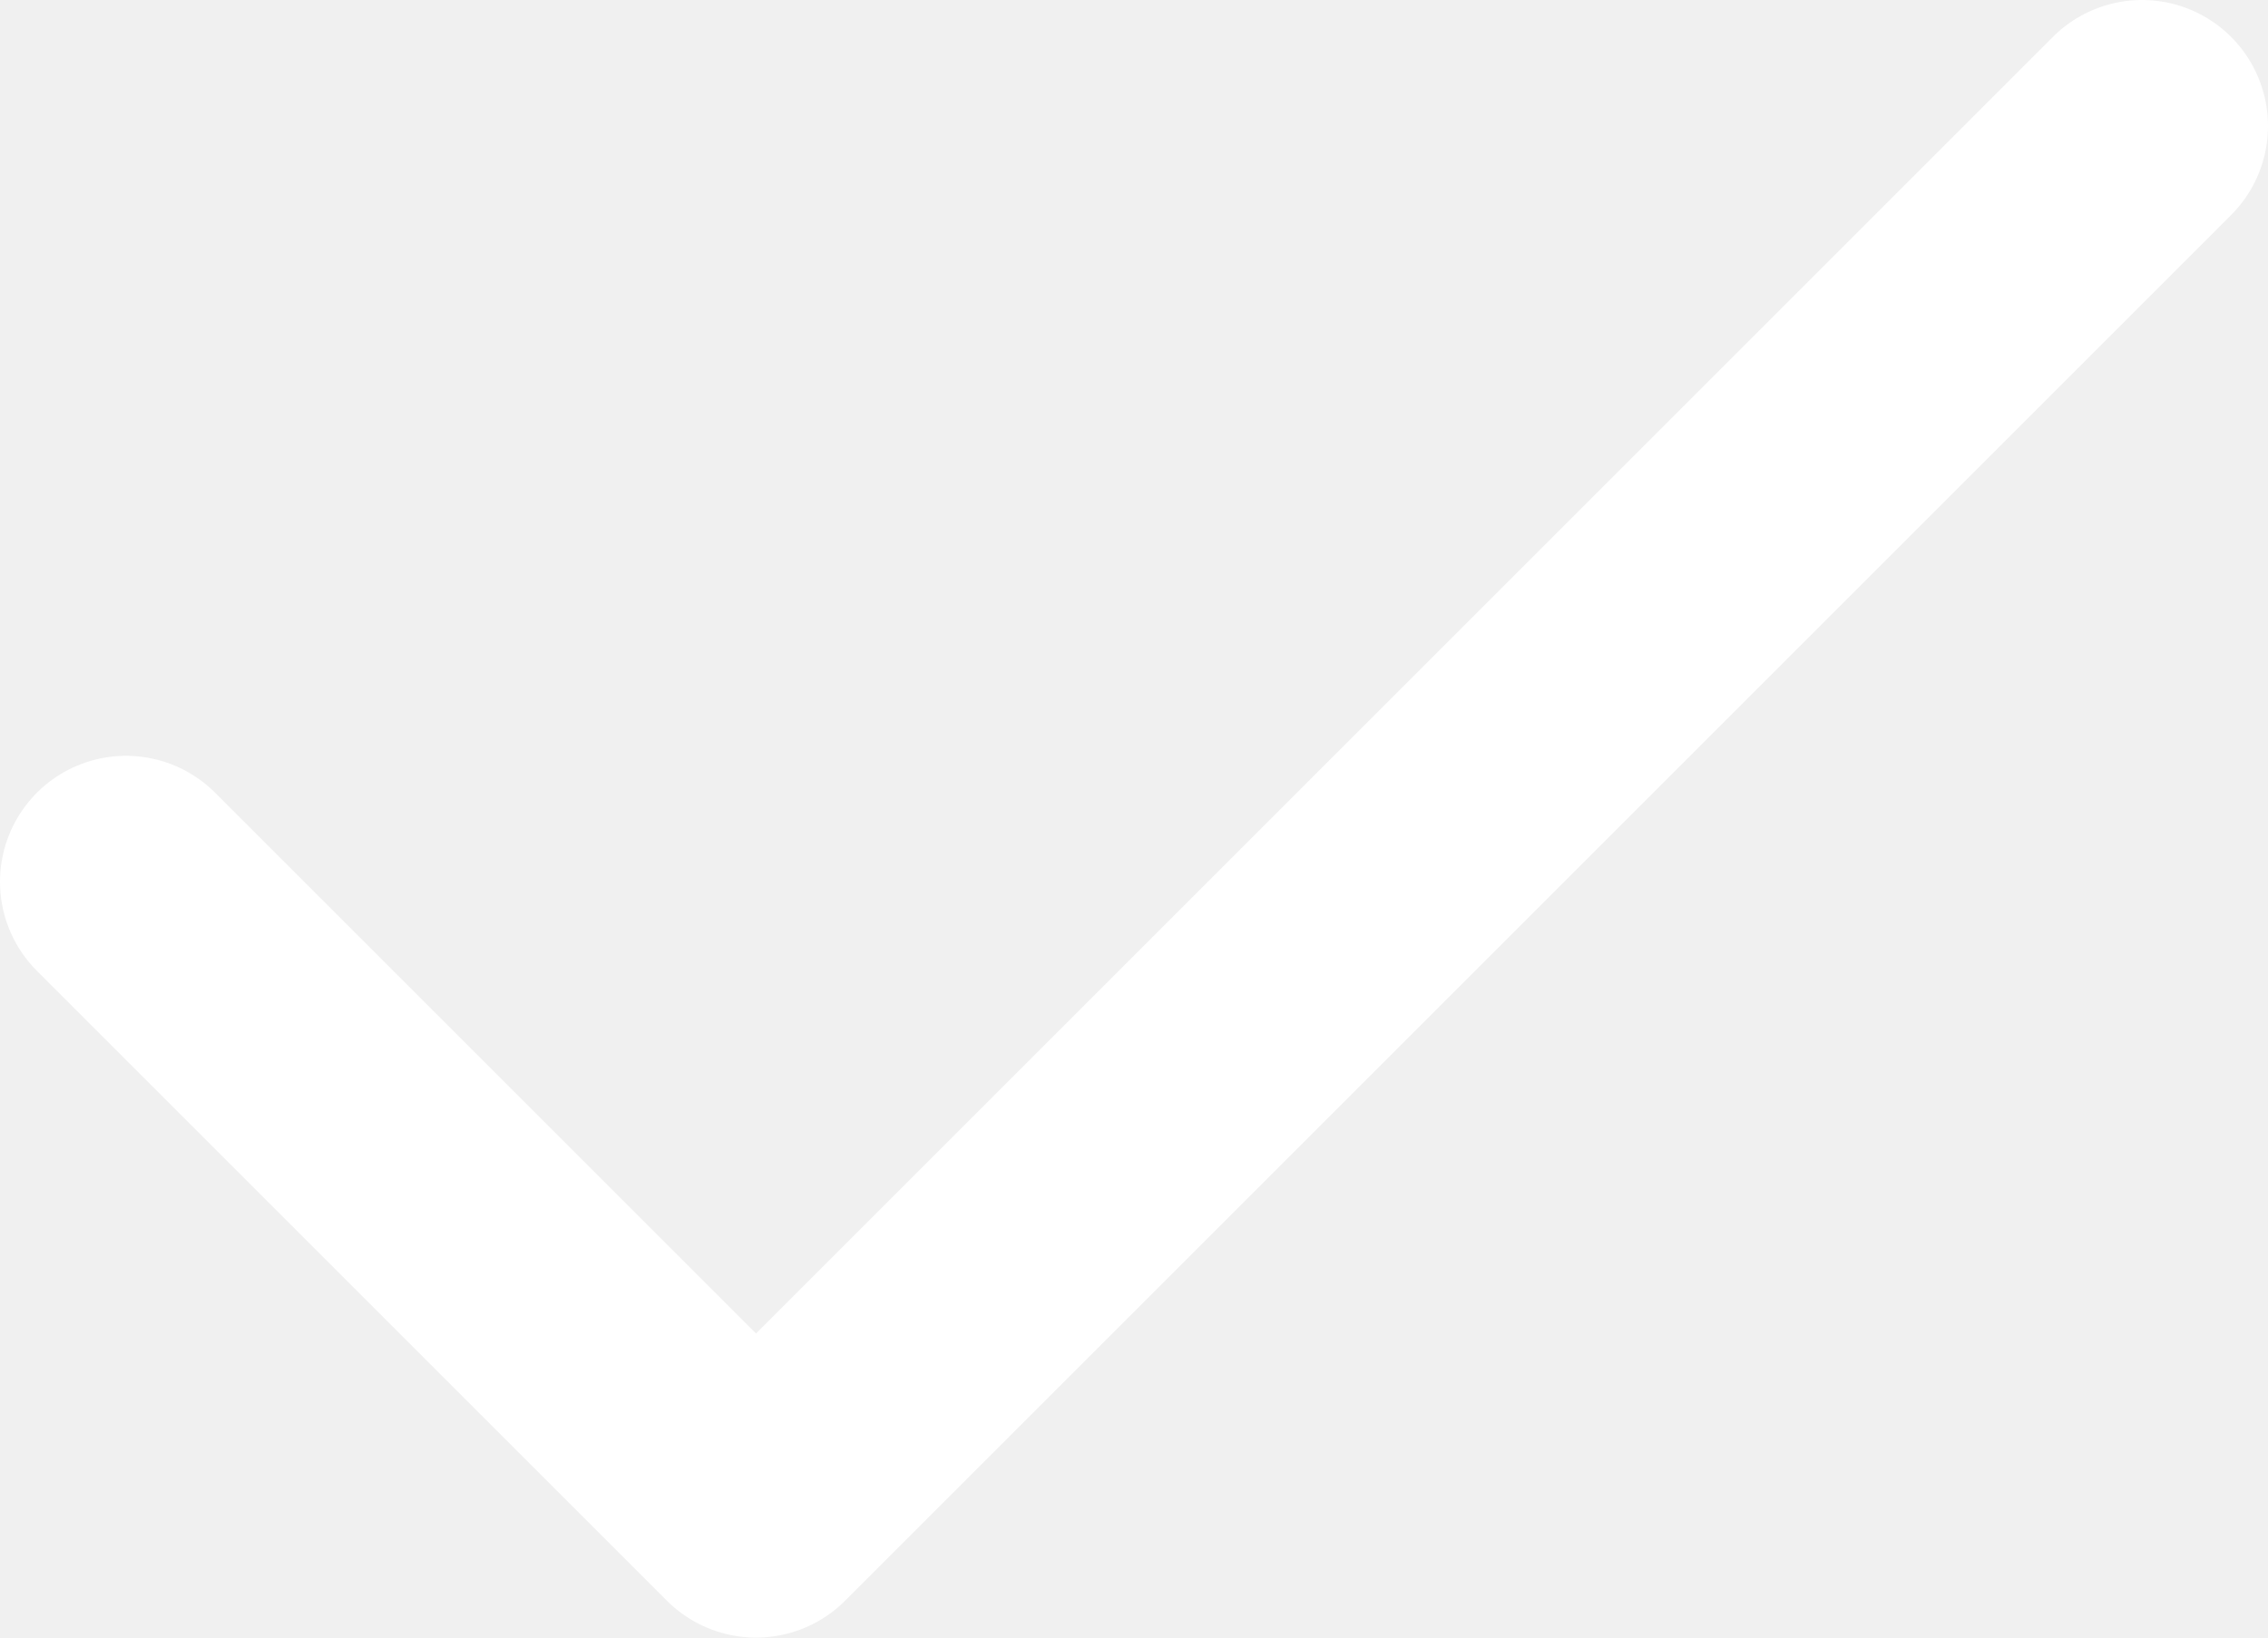
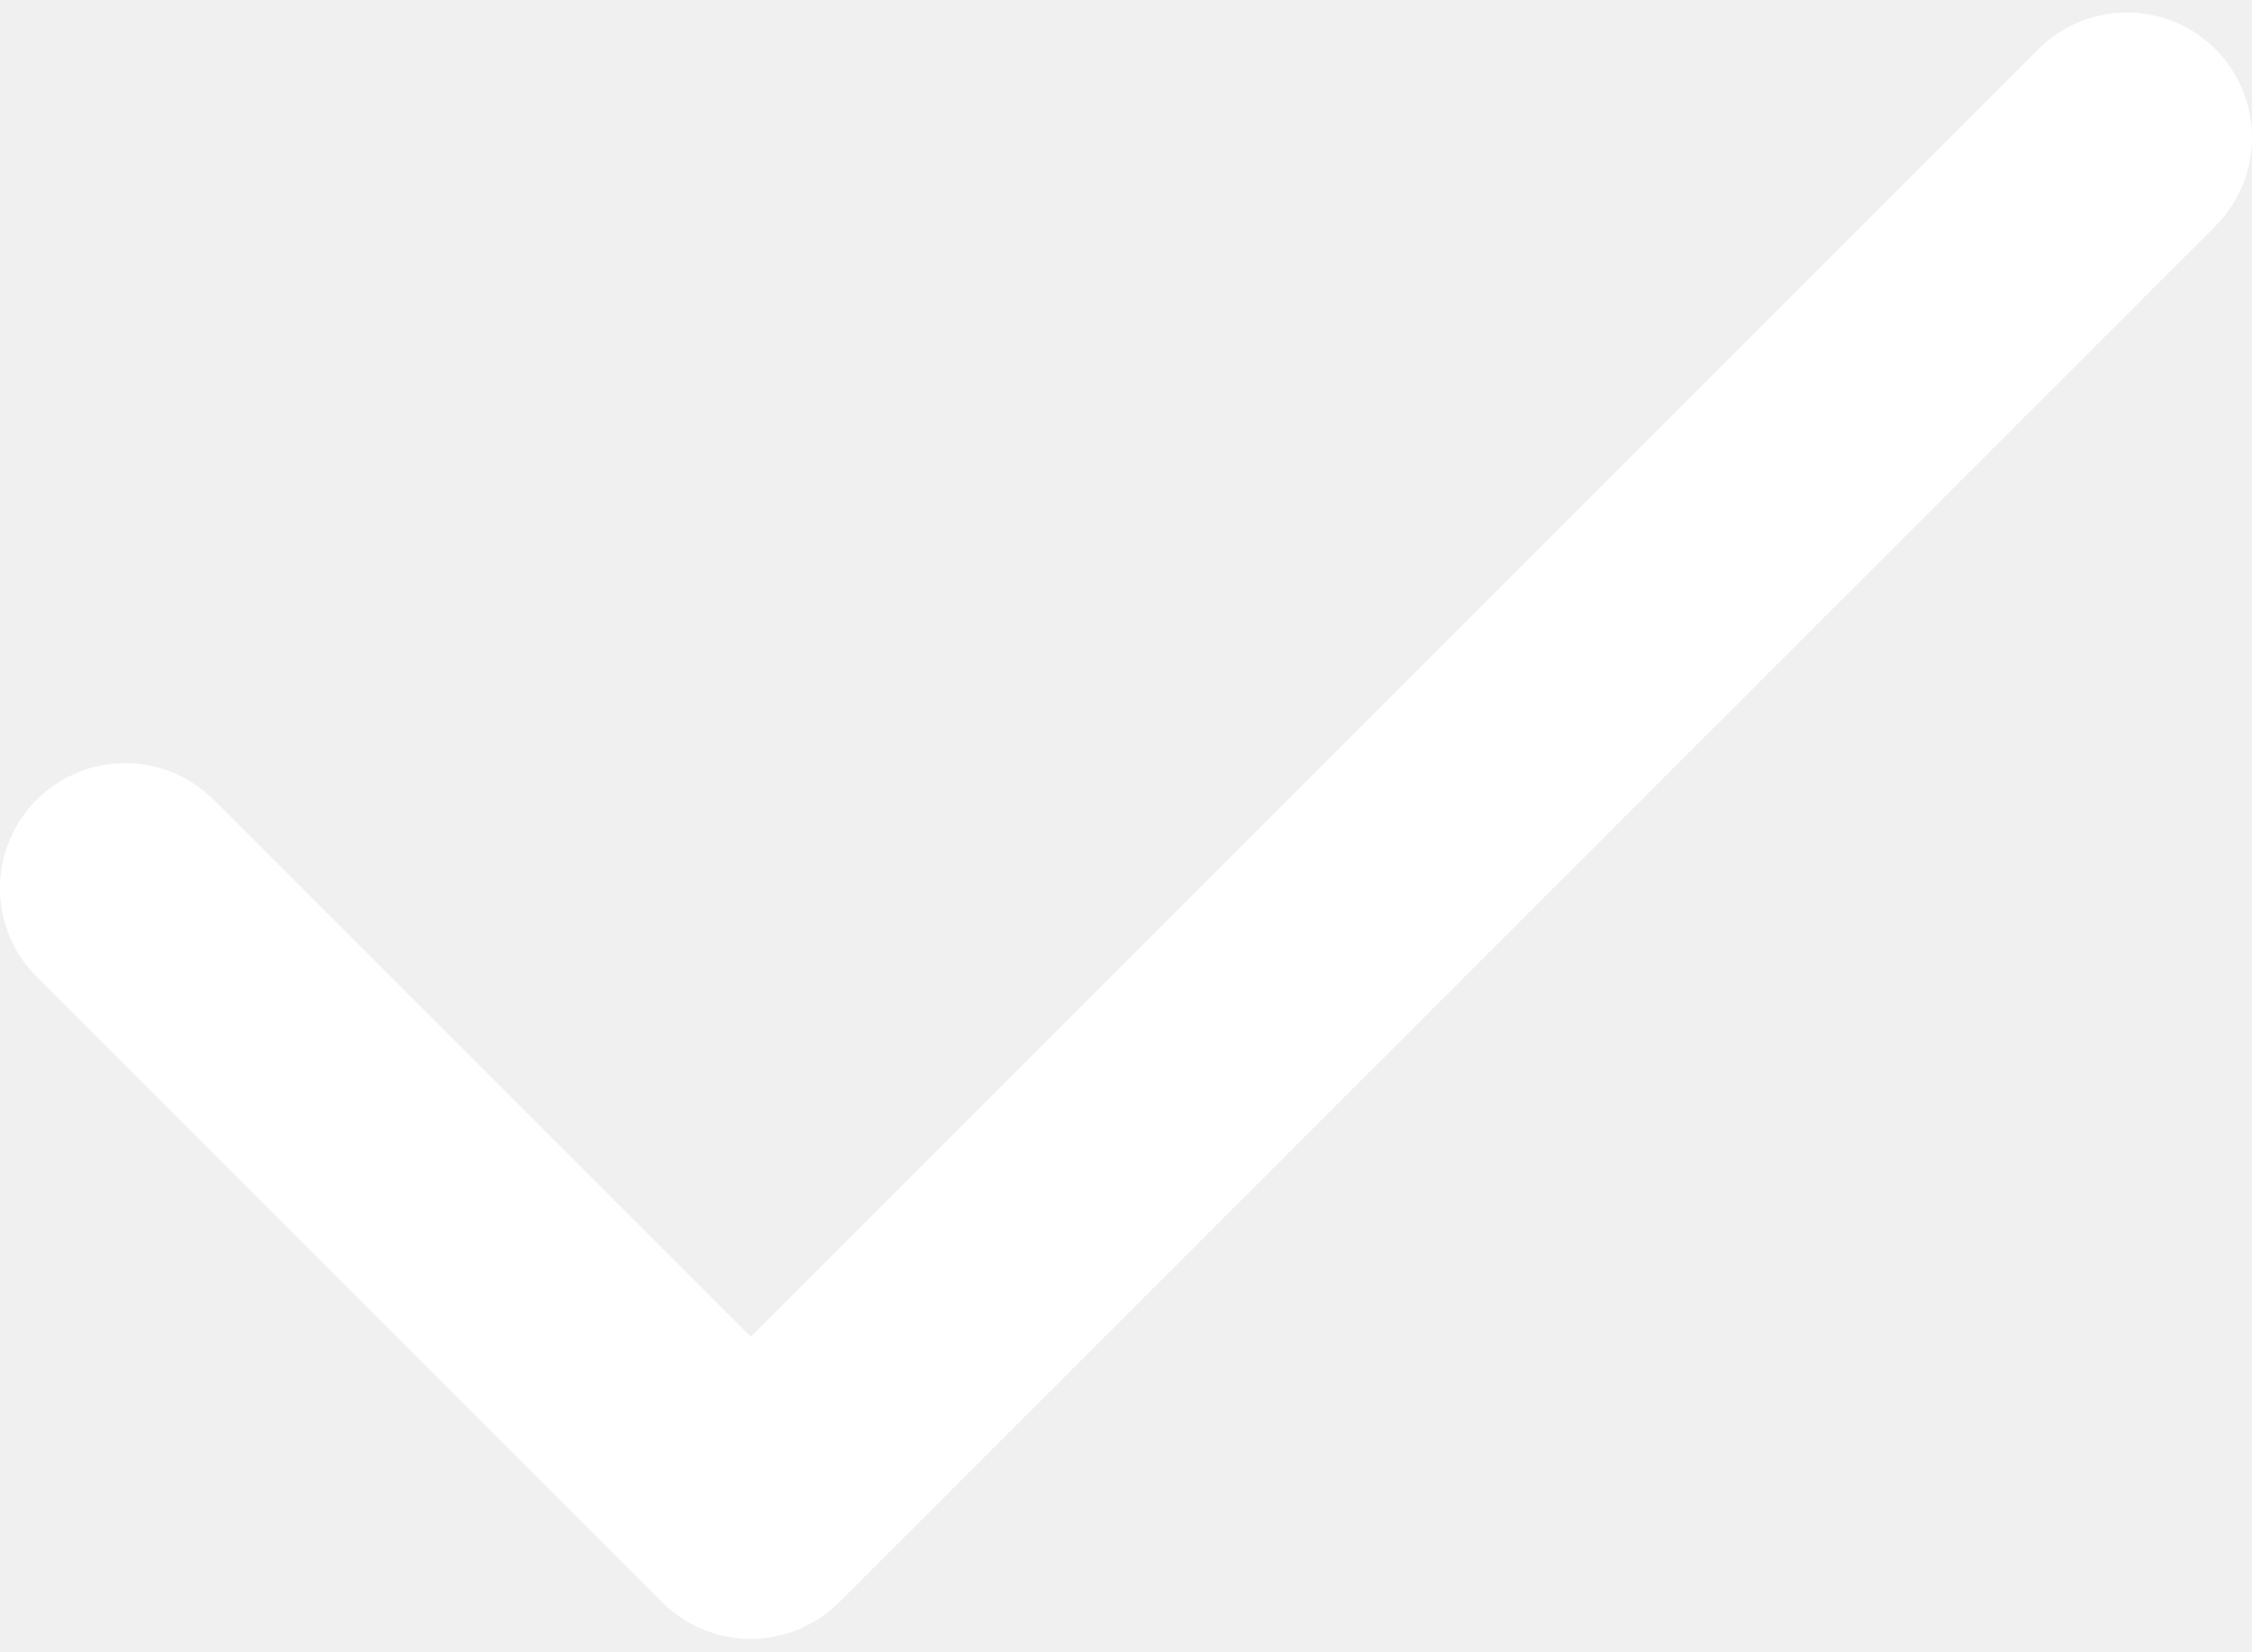
- <svg xmlns="http://www.w3.org/2000/svg" width="18" height="13" viewBox="0 0 18 13" fill="none">
+ <svg xmlns="http://www.w3.org/2000/svg" width="15" height="11" viewBox="0 0 18 13" fill="none">
  <path d="M17 1L6 12L1 7" stroke="#FFFFFF" stroke-width="2" stroke-linecap="round" stroke-linejoin="round" />
</svg>
